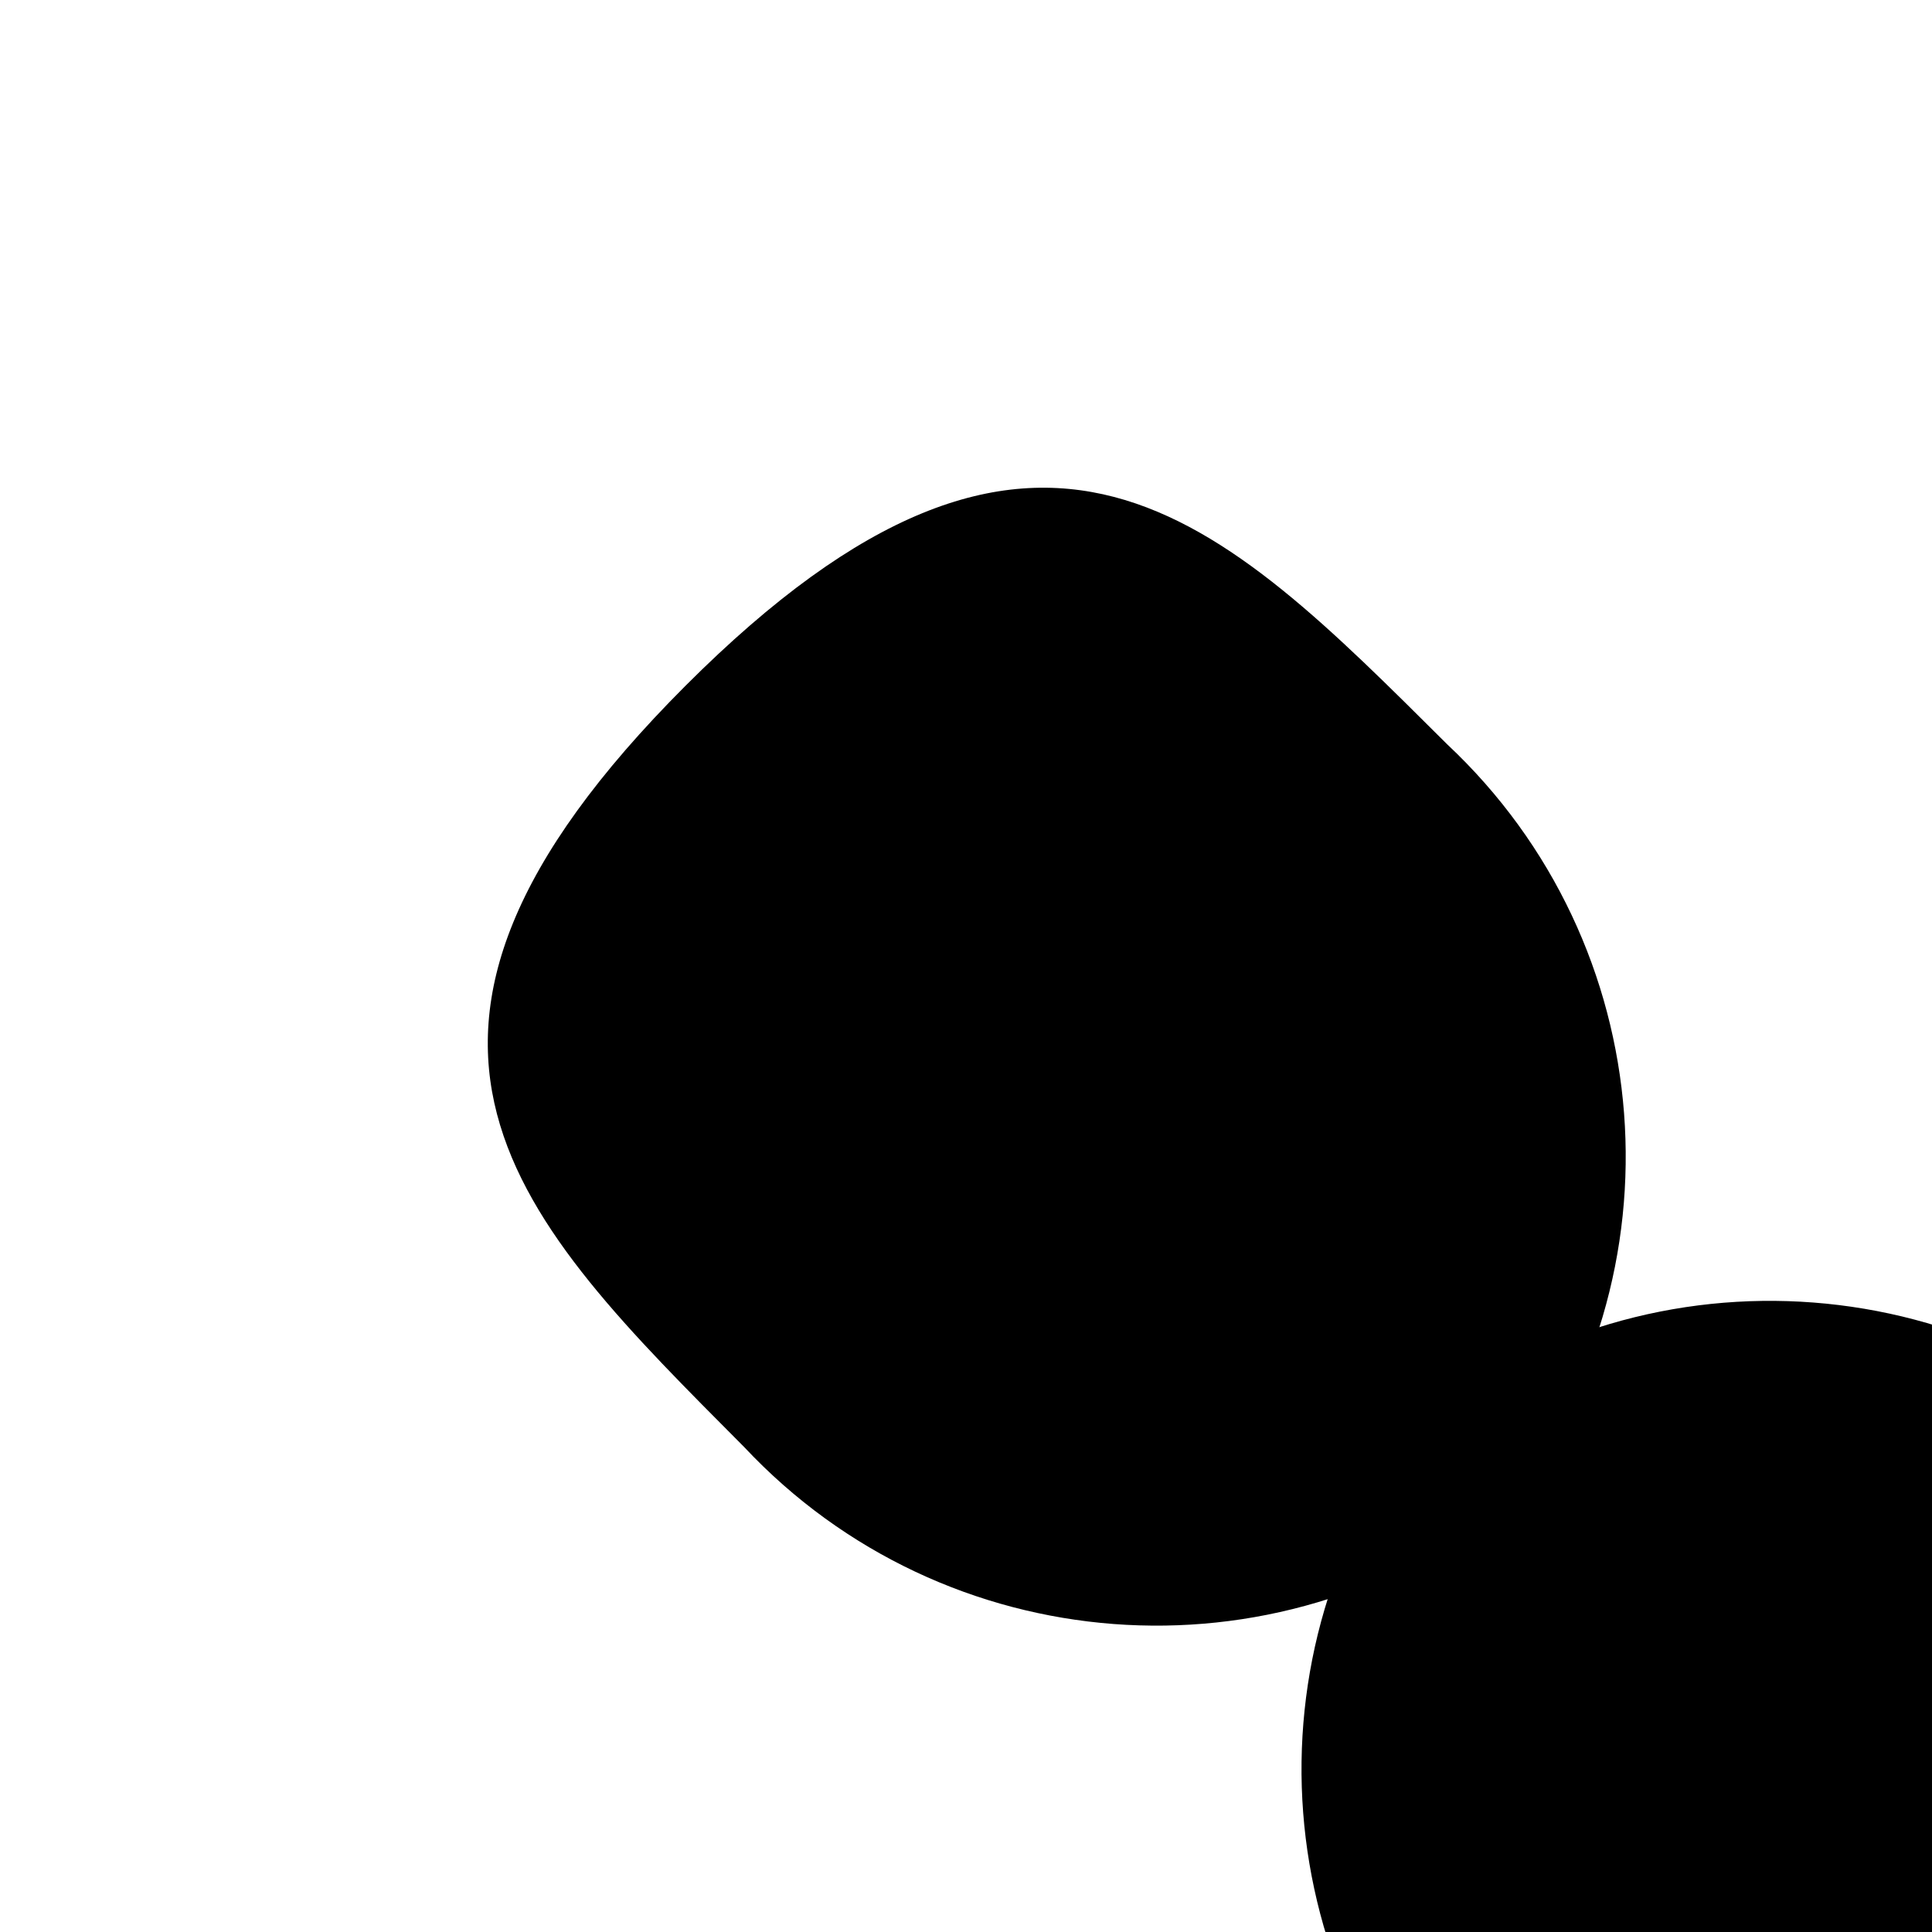
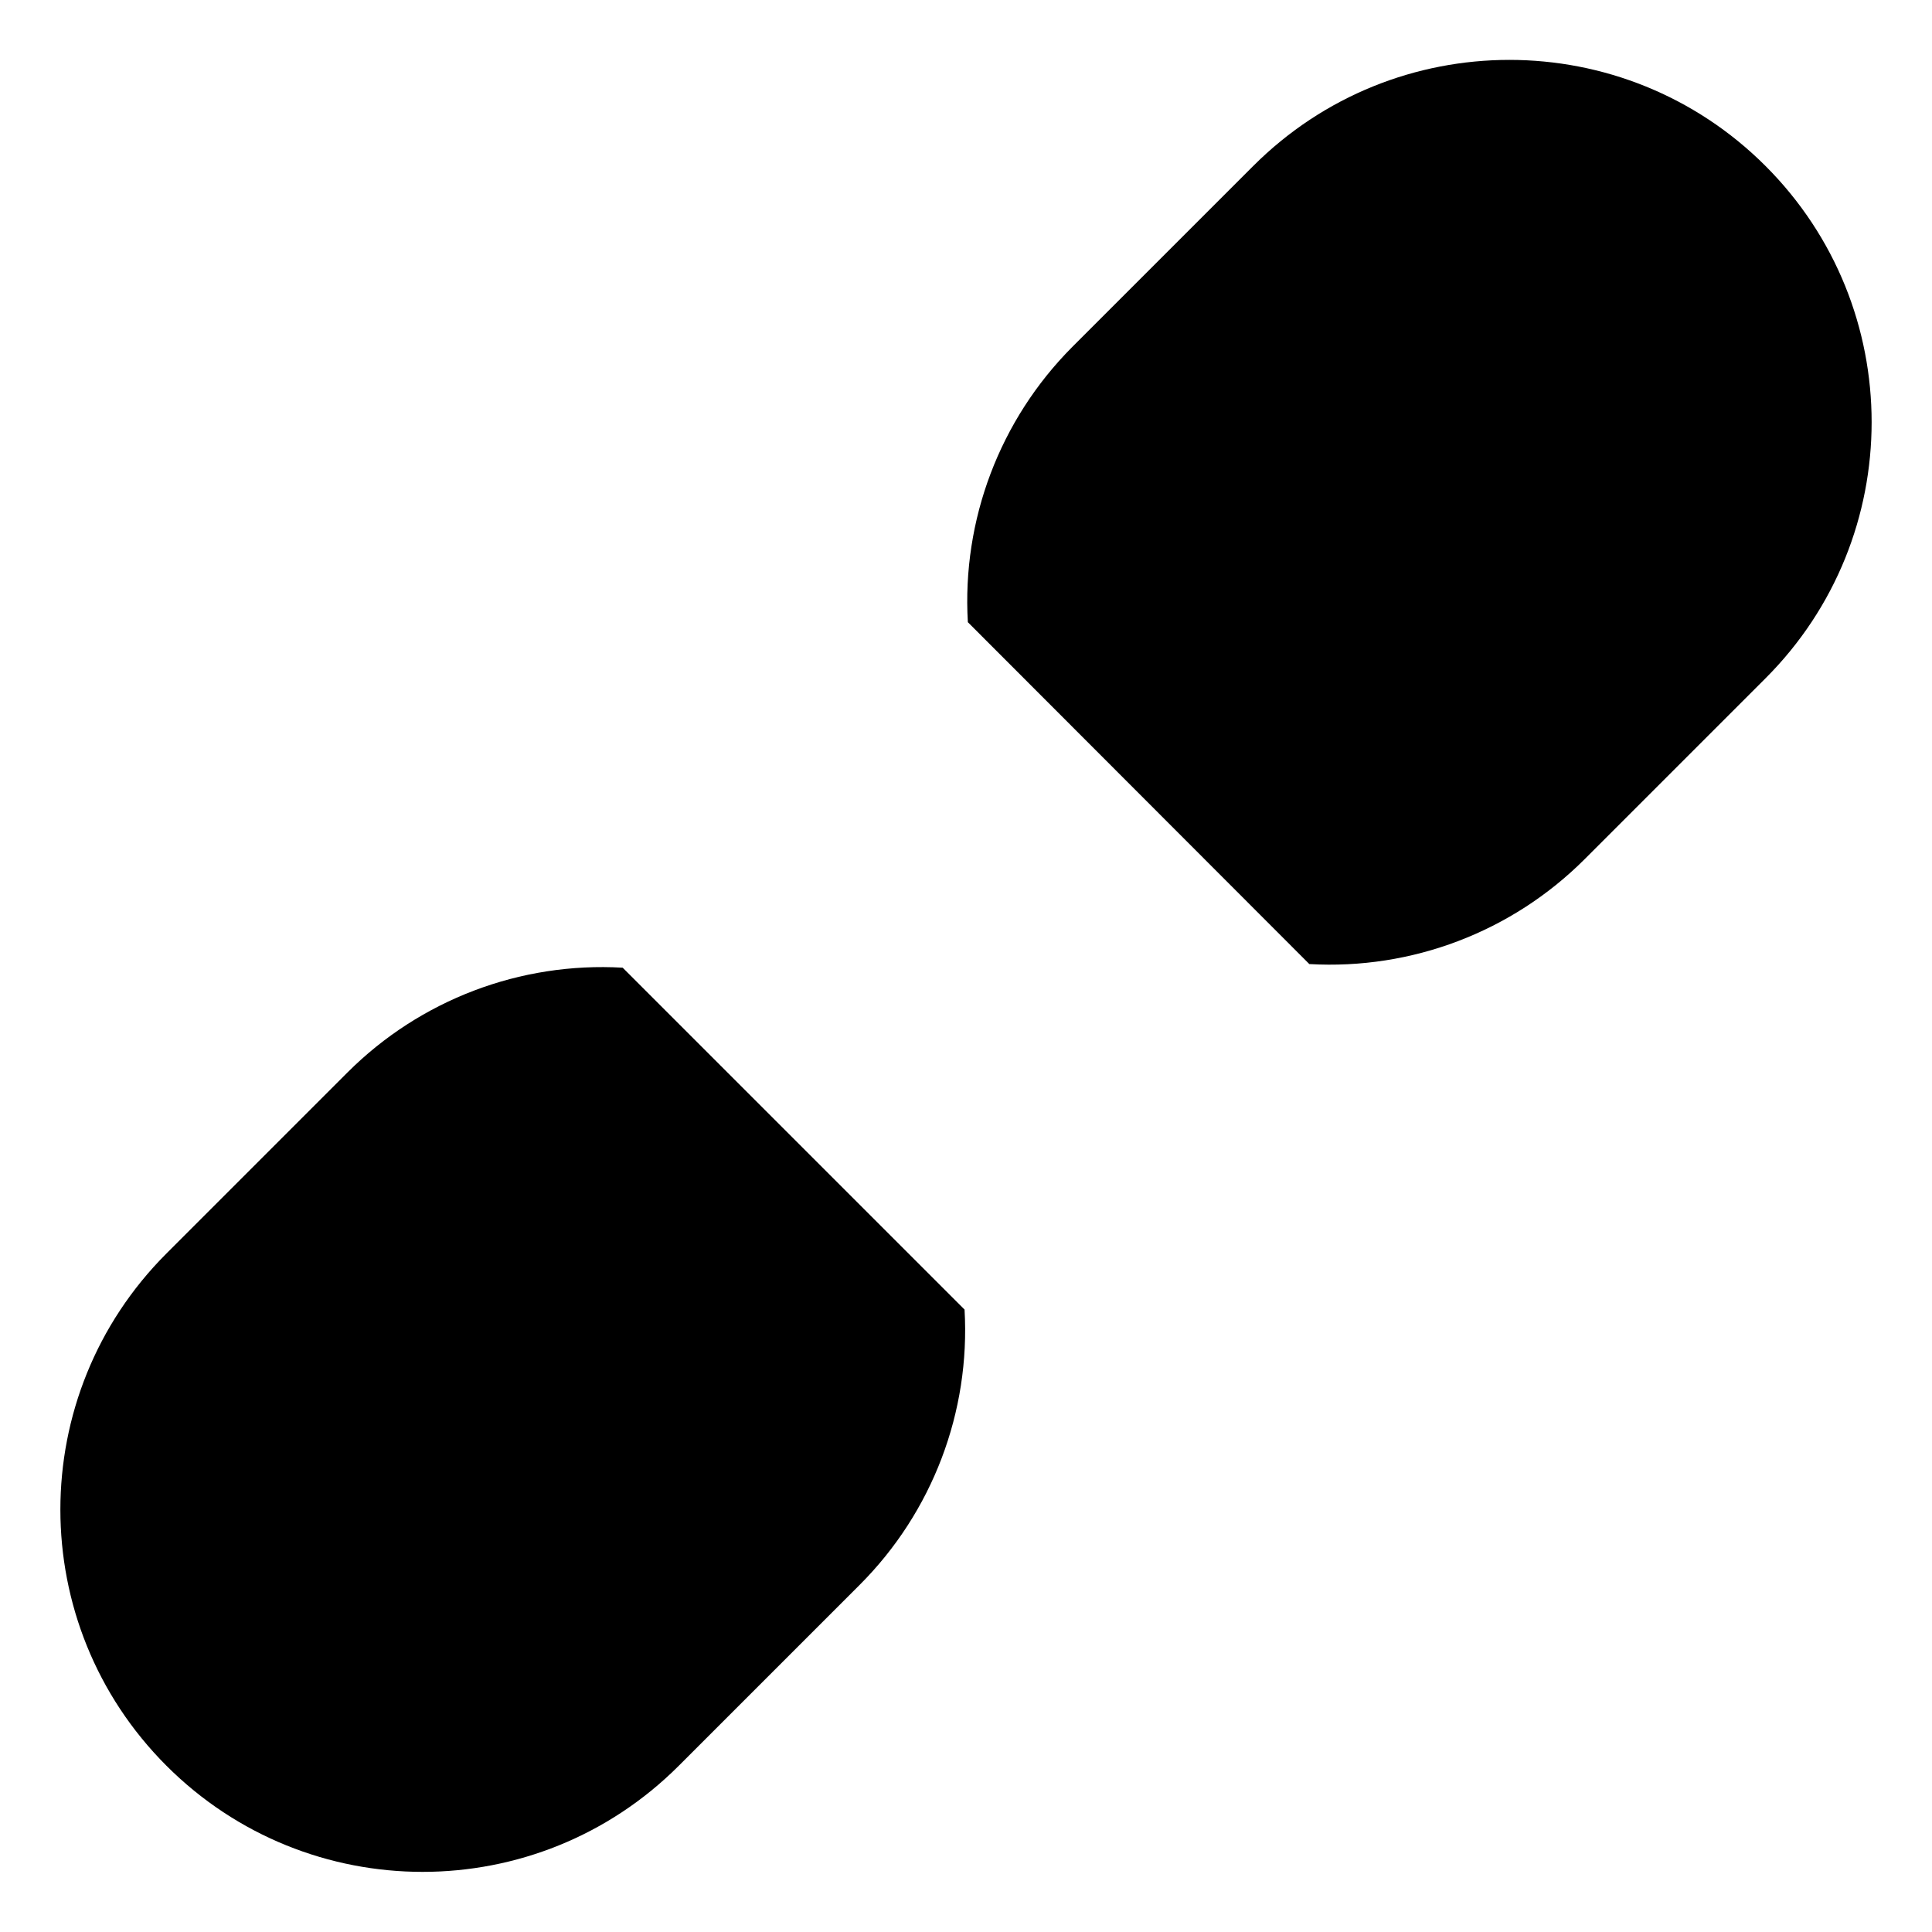
- <svg viewbox="0 0 18 18">
-   <line class="ql-stroke" x1="7" x2="11" y1="7" y2="11" />
-   <path class="ql-even ql-stroke" d="M8.9,4.577a3.476,3.476,0,0,1,.36,4.679A3.476,3.476,0,0,1,4.577,8.9C3.185,7.5,2.035,6.4,4.217,4.217S7.5,3.185,8.9,4.577Z" />
-   <path class="ql-even ql-stroke" d="M13.423,9.1a3.476,3.476,0,0,0-4.679-.36,3.476,3.476,0,0,0,.36,4.679c1.392,1.392,2.5,2.542,4.679.36S14.815,10.5,13.423,9.1Z" />
+ <svg xmlns="http://www.w3.org/2000/svg" viewBox="0 0 24 24">
+   <defs>
+     <style>.a{fill:none;stroke:currentColor;stroke-linecap:round;stroke-linejoin:round;stroke-width:1.5px;}</style>
+   </defs>
+   <line class="ql-stroke" x1="6.75" y1="17.249" x2="17.25" y2="6.749" />
+   <path class="ql-stroke" d="M7.735,12.021a4.472,4.472,0,0,0-3.417,1.3l-2.25,2.25a4.5,4.5,0,0,0,6.364,6.364l2.25-2.25a4.472,4.472,0,0,0,1.3-3.417" />
+   <path class="ql-stroke" d="M16.265,11.976a4.473,4.473,0,0,0,3.417-1.3l2.25-2.25a4.5,4.5,0,0,0-6.364-6.364l-2.25,2.25a4.475,4.475,0,0,0-1.295,3.417" />
</svg>
